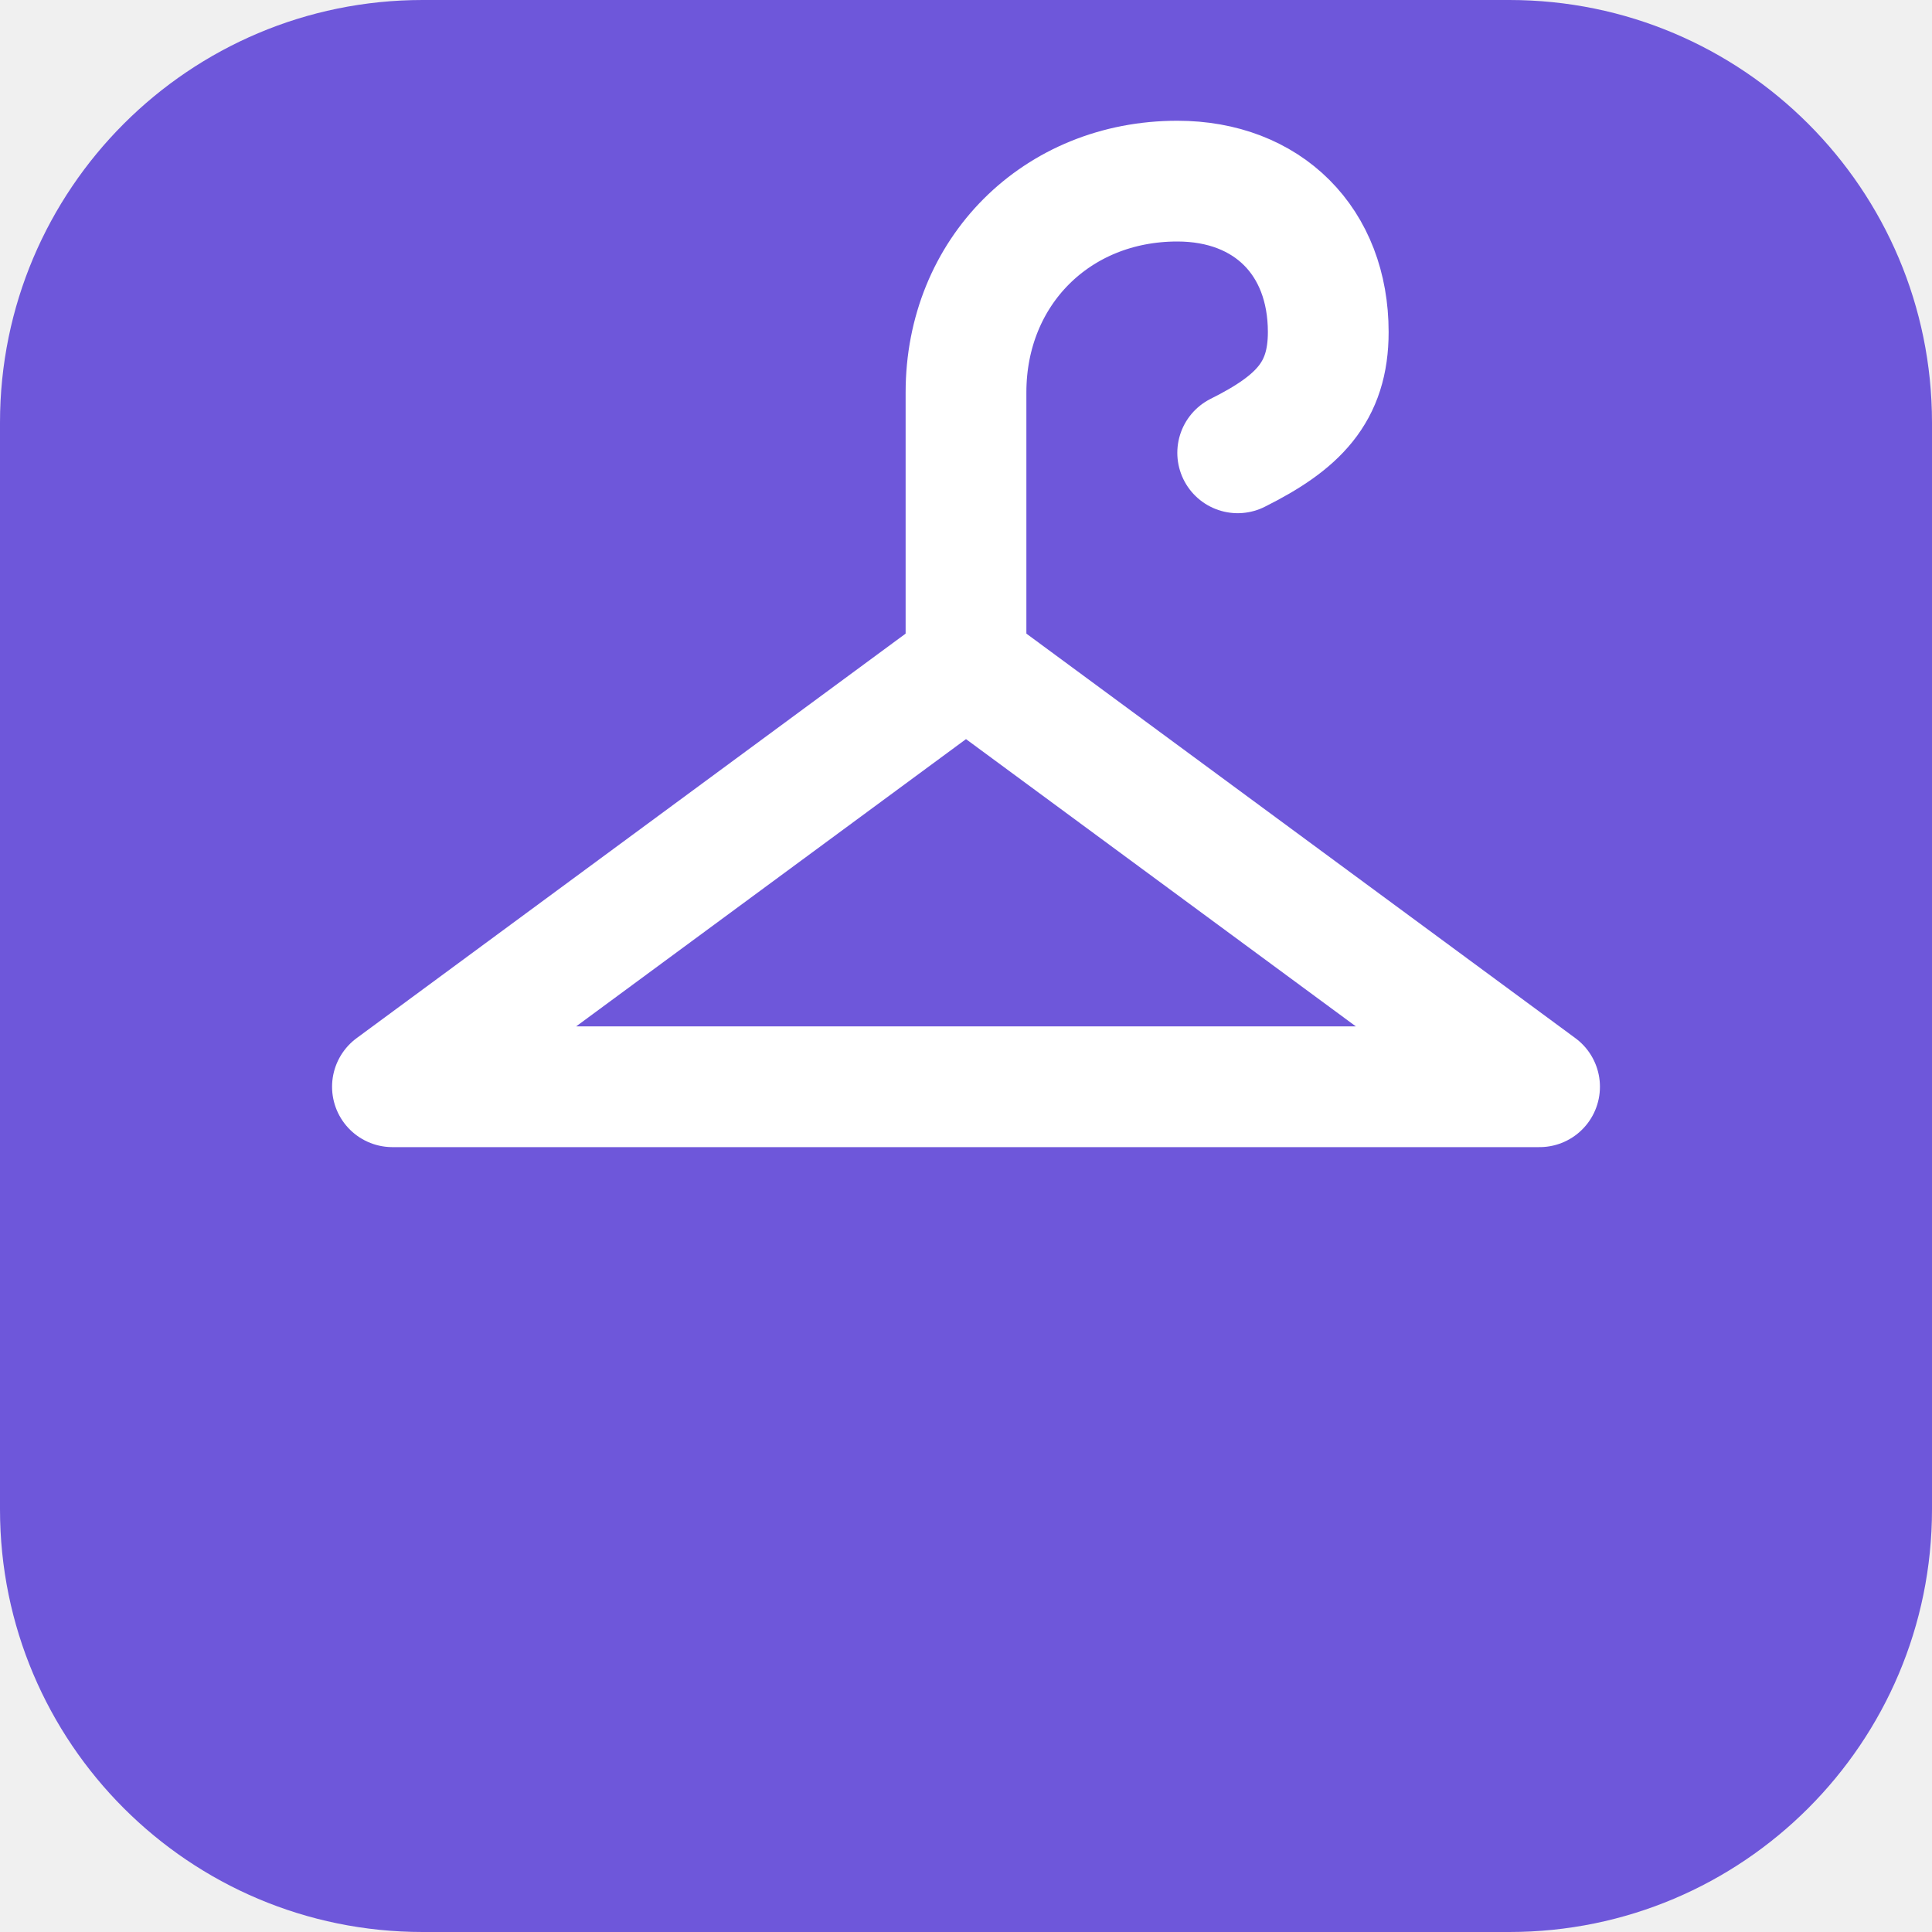
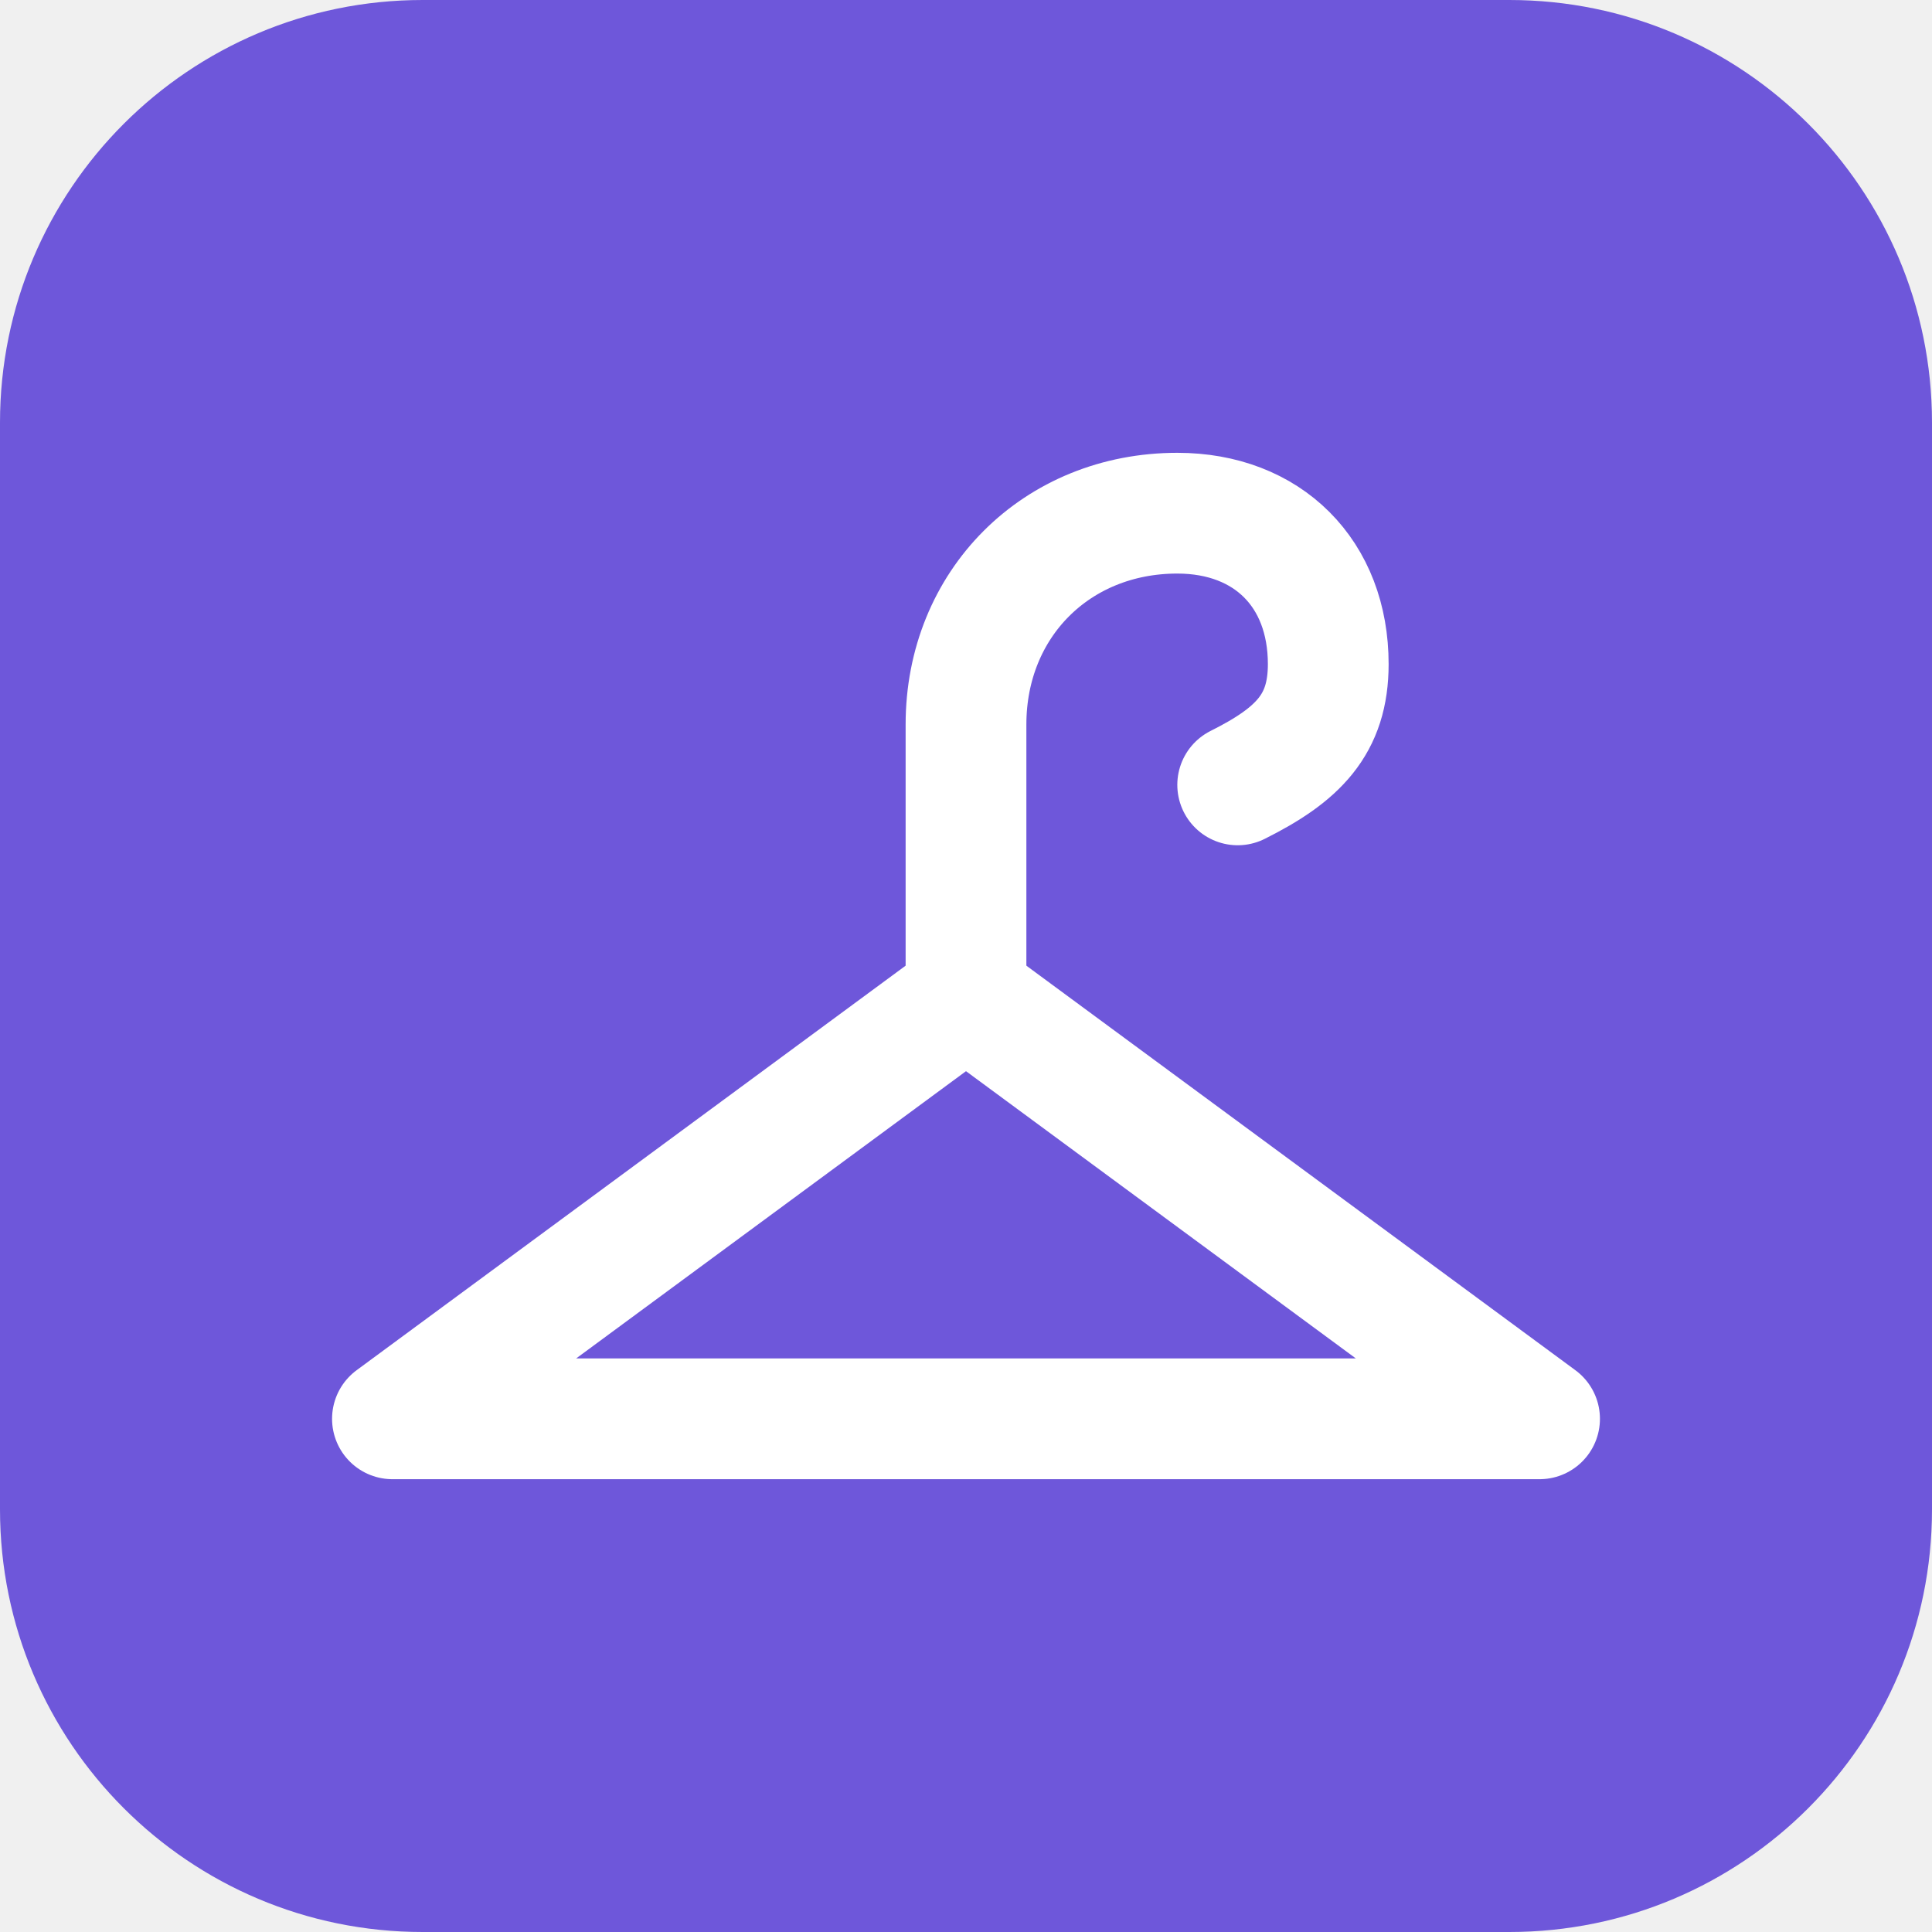
<svg xmlns="http://www.w3.org/2000/svg" viewBox="0 0 64 64">
  <rect width="64" height="64" rx="14" fill="#6E57DA" />
-   <g fill="none" stroke="#FFFFFF" stroke-width="4" stroke-linecap="round" stroke-linejoin="round">
+   <g transform="translate(0 11)" fill="none" stroke="#FFFFFF" stroke-width="4" stroke-linecap="round" stroke-linejoin="round">
    <path d="M32 22V13c0-4 3-7 7-7 3 0 5 2 5 5 0 2-1 3-3 4" />
    <path d="M32 22L13 36h38L32 22" />
  </g>
</svg>
